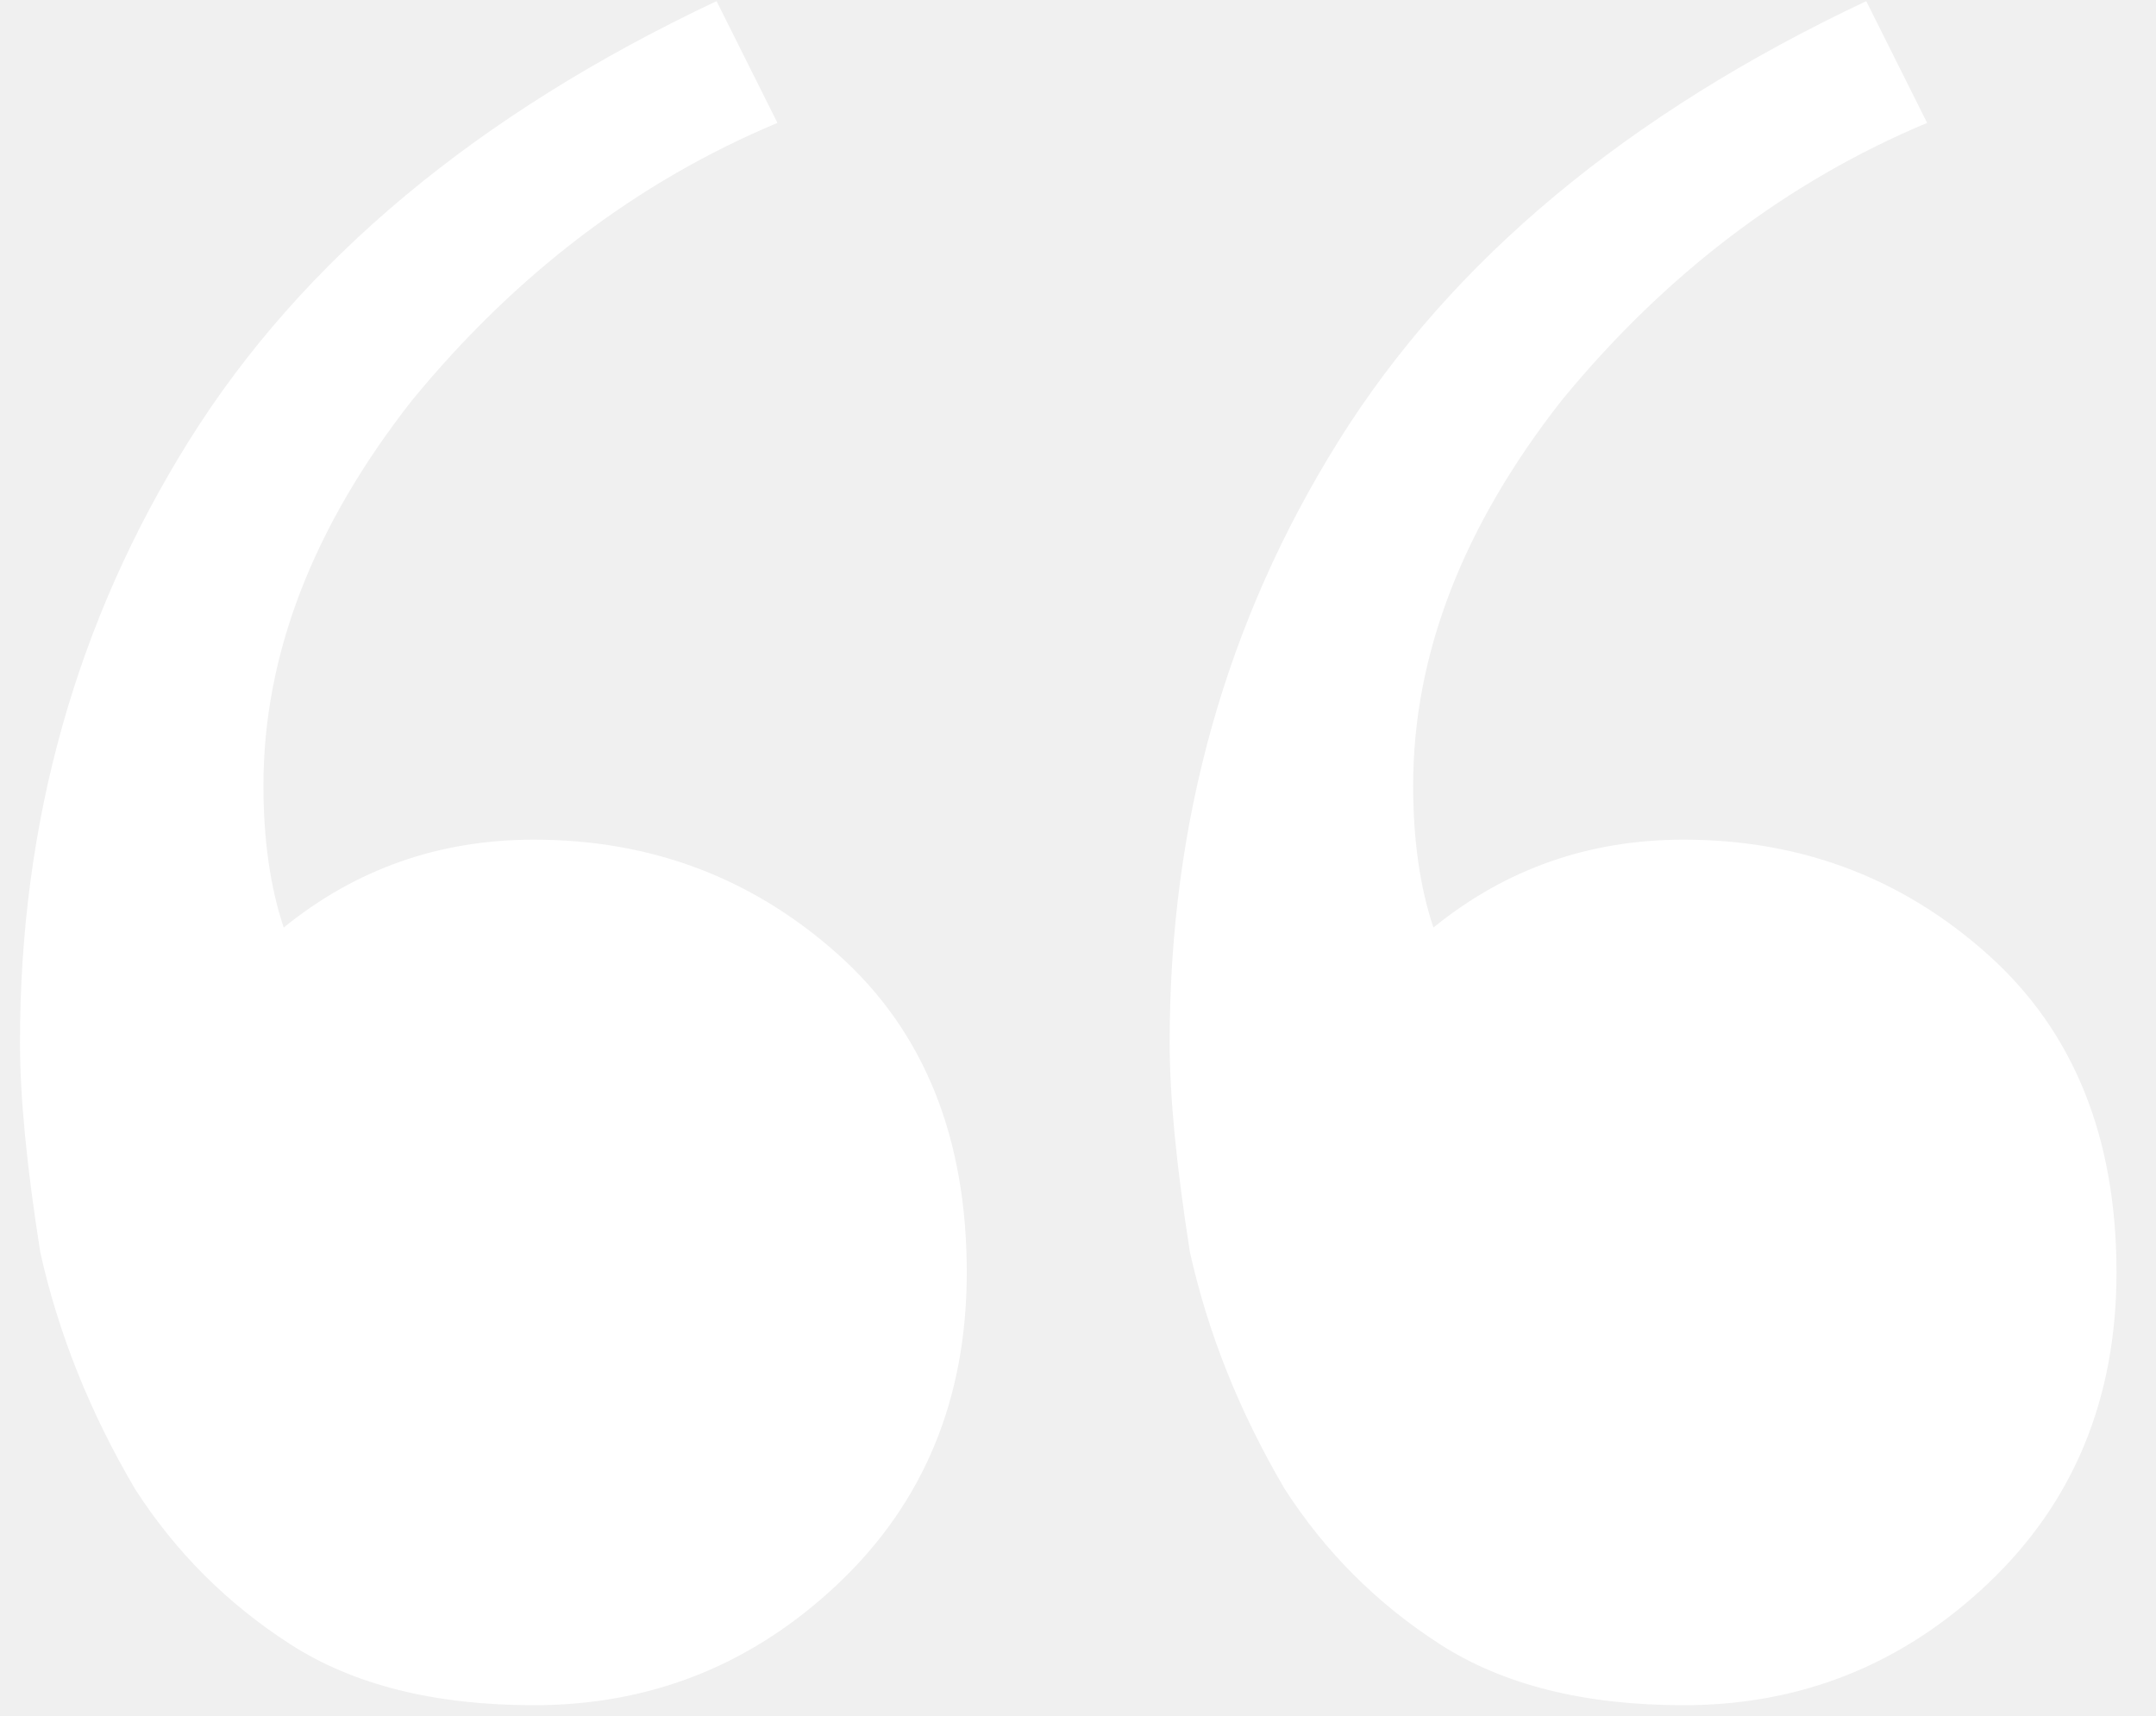
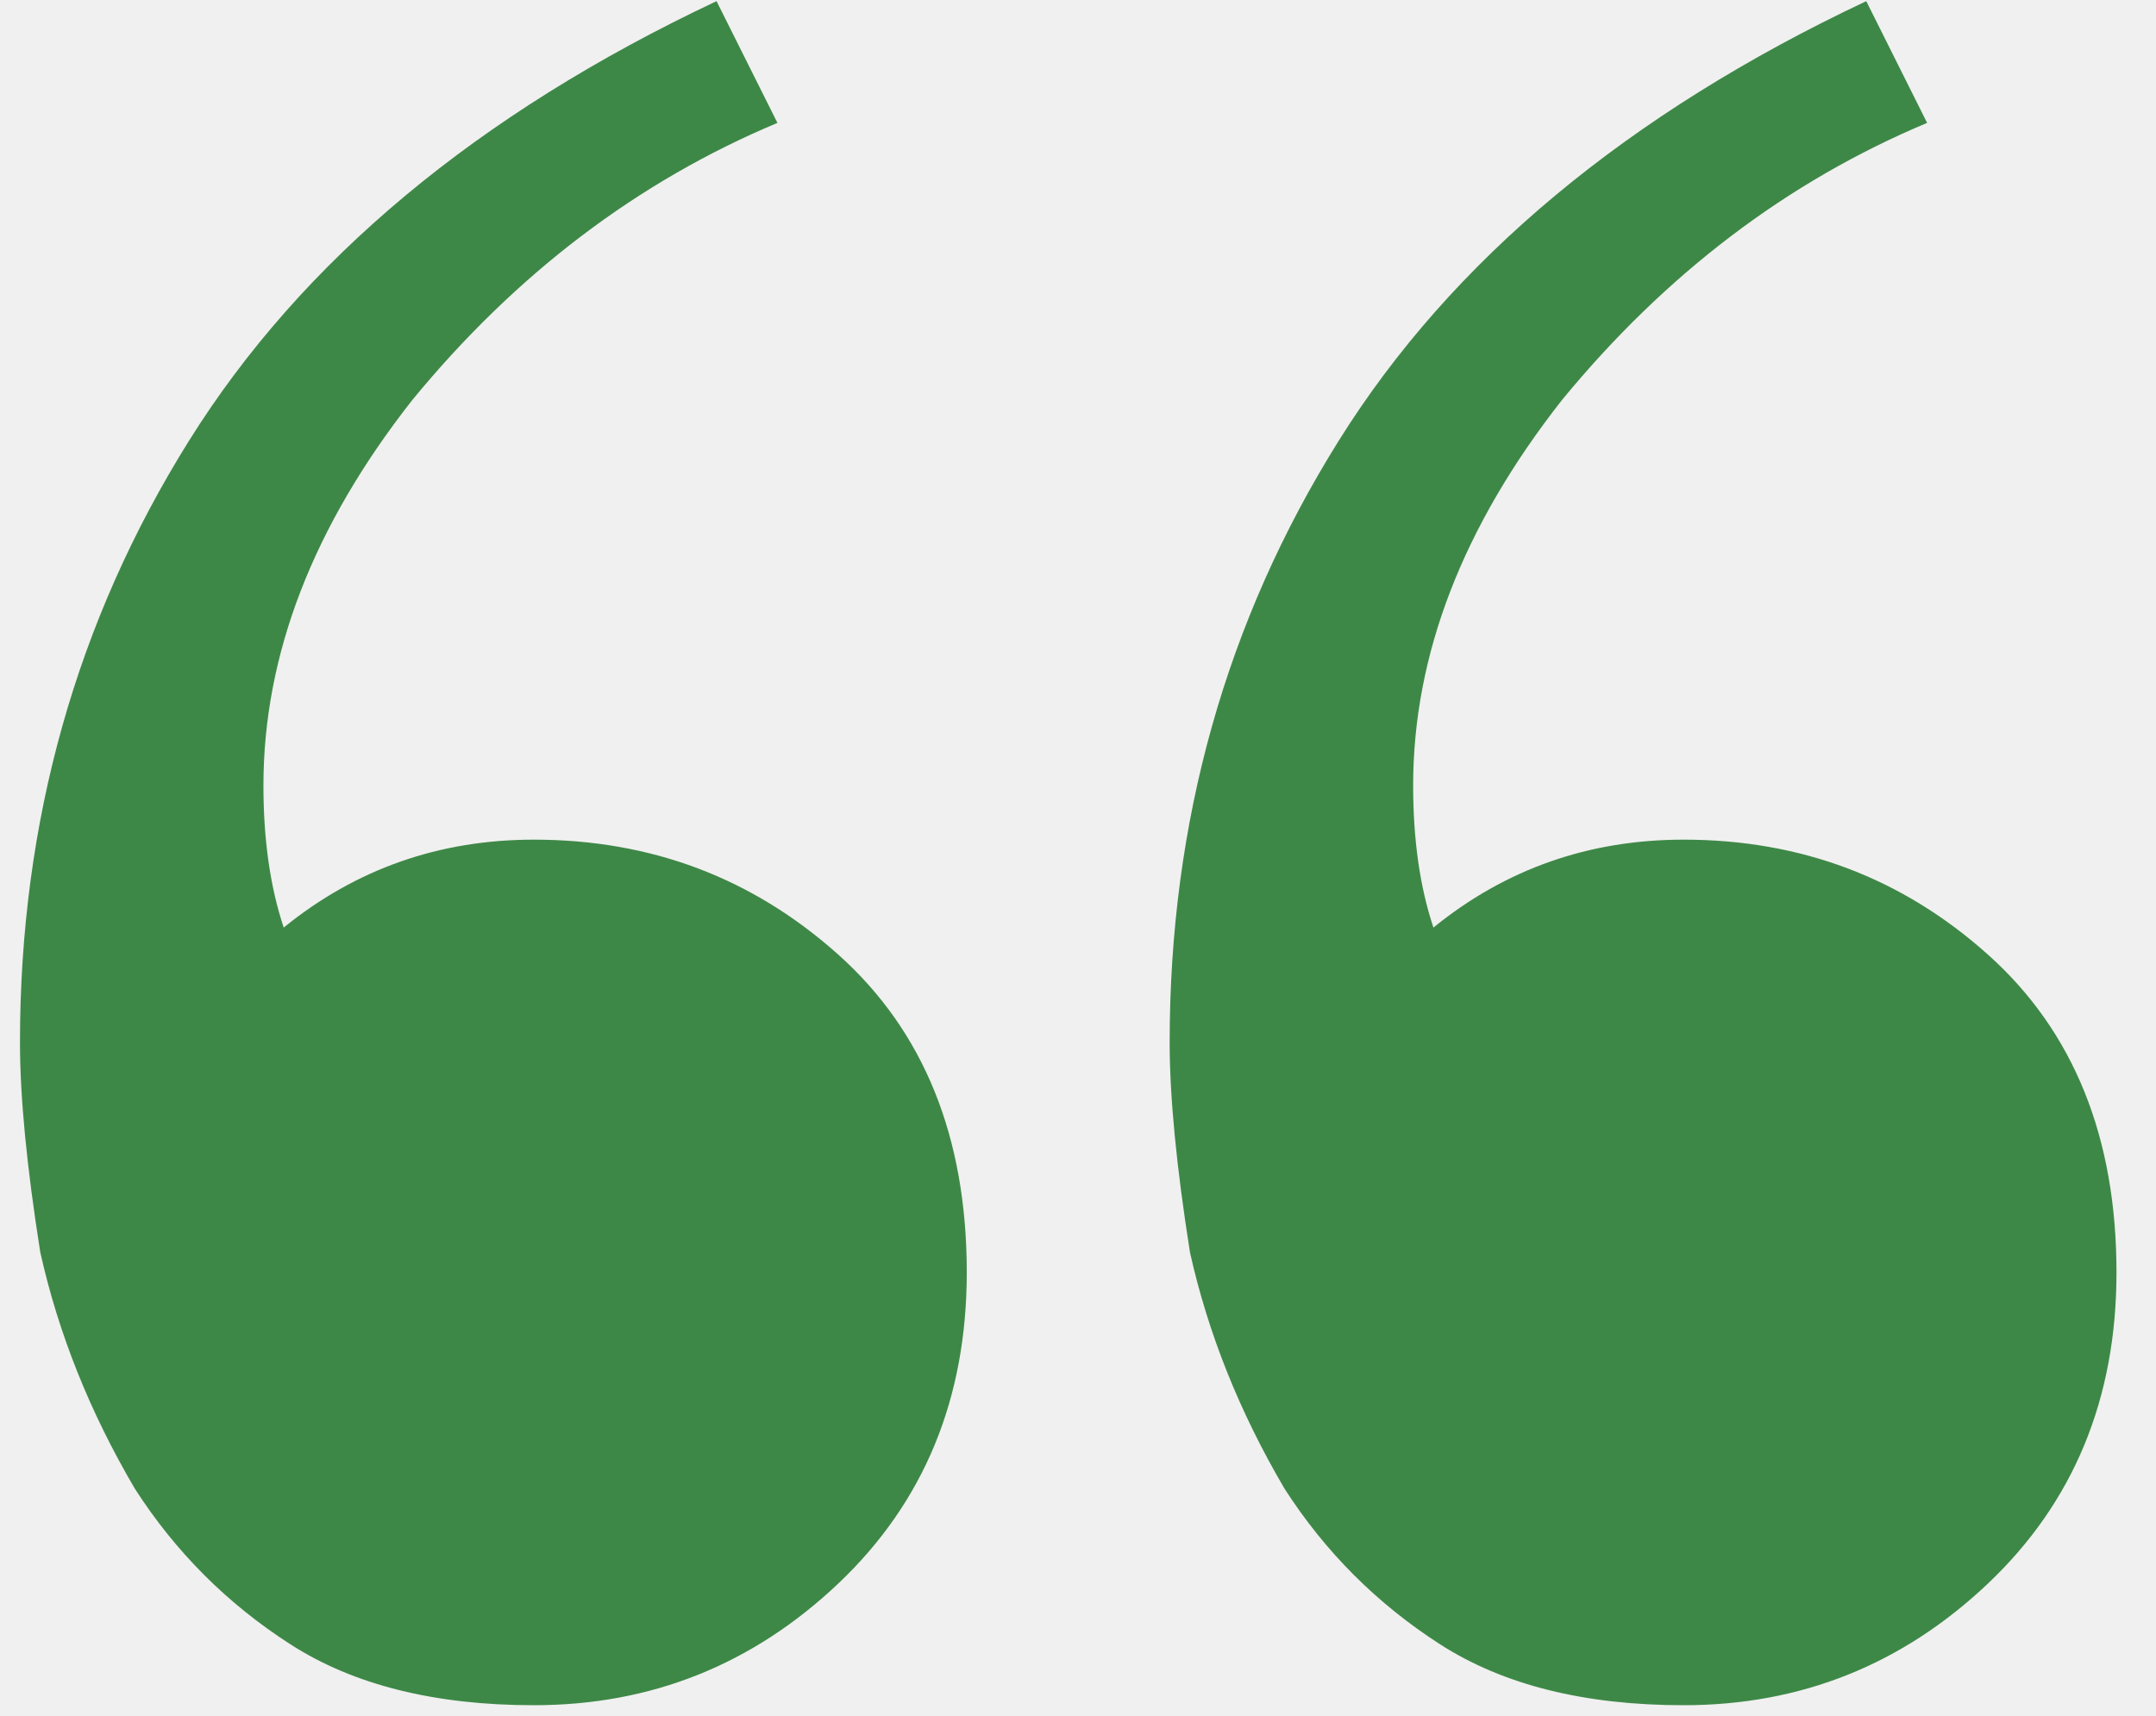
<svg xmlns="http://www.w3.org/2000/svg" width="49" height="39" viewBox="0 0 49 39" fill="none">
-   <path d="M12.135 38.759C9.881 38.759 8.036 38.298 6.602 37.376C5.167 36.454 3.989 35.275 3.067 33.841C2.042 32.099 1.325 30.305 0.915 28.461C0.607 26.514 0.454 24.926 0.454 23.696C0.454 18.675 1.735 14.115 4.296 10.017C6.858 5.918 10.854 2.588 16.285 0.026L17.669 2.793C14.492 4.125 11.725 6.225 9.369 9.094C7.114 11.964 5.987 14.884 5.987 17.855C5.987 19.085 6.141 20.161 6.448 21.083C8.088 19.751 9.983 19.085 12.135 19.085C14.799 19.085 17.105 19.956 19.052 21.698C20.999 23.44 21.972 25.848 21.972 28.922C21.972 31.791 20.999 34.148 19.052 35.993C17.105 37.837 14.799 38.759 12.135 38.759ZM38.265 38.759C36.011 38.759 34.166 38.298 32.731 37.376C31.297 36.454 30.119 35.275 29.196 33.841C28.172 32.099 27.454 30.305 27.044 28.461C26.737 26.514 26.583 24.926 26.583 23.696C26.583 18.675 27.864 14.115 30.426 10.017C32.988 5.918 36.984 2.588 42.415 0.026L43.798 2.793C40.622 4.125 37.855 6.225 35.498 9.094C33.244 11.964 32.117 14.884 32.117 17.855C32.117 19.085 32.27 20.161 32.578 21.083C34.217 19.751 36.113 19.085 38.265 19.085C40.929 19.085 43.235 19.956 45.181 21.698C47.128 23.44 48.102 25.848 48.102 28.922C48.102 31.791 47.128 34.148 45.181 35.993C43.235 37.837 40.929 38.759 38.265 38.759Z" fill="white" />
+   <path d="M12.135 38.759C9.881 38.759 8.036 38.298 6.602 37.376C5.167 36.454 3.989 35.275 3.067 33.841C2.042 32.099 1.325 30.305 0.915 28.461C0.607 26.514 0.454 24.926 0.454 23.696C0.454 18.675 1.735 14.115 4.296 10.017C6.858 5.918 10.854 2.588 16.285 0.026L17.669 2.793C14.492 4.125 11.725 6.225 9.369 9.094C7.114 11.964 5.987 14.884 5.987 17.855C5.987 19.085 6.141 20.161 6.448 21.083C8.088 19.751 9.983 19.085 12.135 19.085C14.799 19.085 17.105 19.956 19.052 21.698C20.999 23.44 21.972 25.848 21.972 28.922C21.972 31.791 20.999 34.148 19.052 35.993C17.105 37.837 14.799 38.759 12.135 38.759ZM38.265 38.759C36.011 38.759 34.166 38.298 32.731 37.376C31.297 36.454 30.119 35.275 29.196 33.841C28.172 32.099 27.454 30.305 27.044 28.461C26.737 26.514 26.583 24.926 26.583 23.696C26.583 18.675 27.864 14.115 30.426 10.017C32.988 5.918 36.984 2.588 42.415 0.026L43.798 2.793C40.622 4.125 37.855 6.225 35.498 9.094C33.244 11.964 32.117 14.884 32.117 17.855C32.117 19.085 32.27 20.161 32.578 21.083C34.217 19.751 36.113 19.085 38.265 19.085C40.929 19.085 43.235 19.956 45.181 21.698C47.128 23.44 48.102 25.848 48.102 28.922C48.102 31.791 47.128 34.148 45.181 35.993C43.235 37.837 40.929 38.759 38.265 38.759Z" fill="#3E8847" />
</svg>
